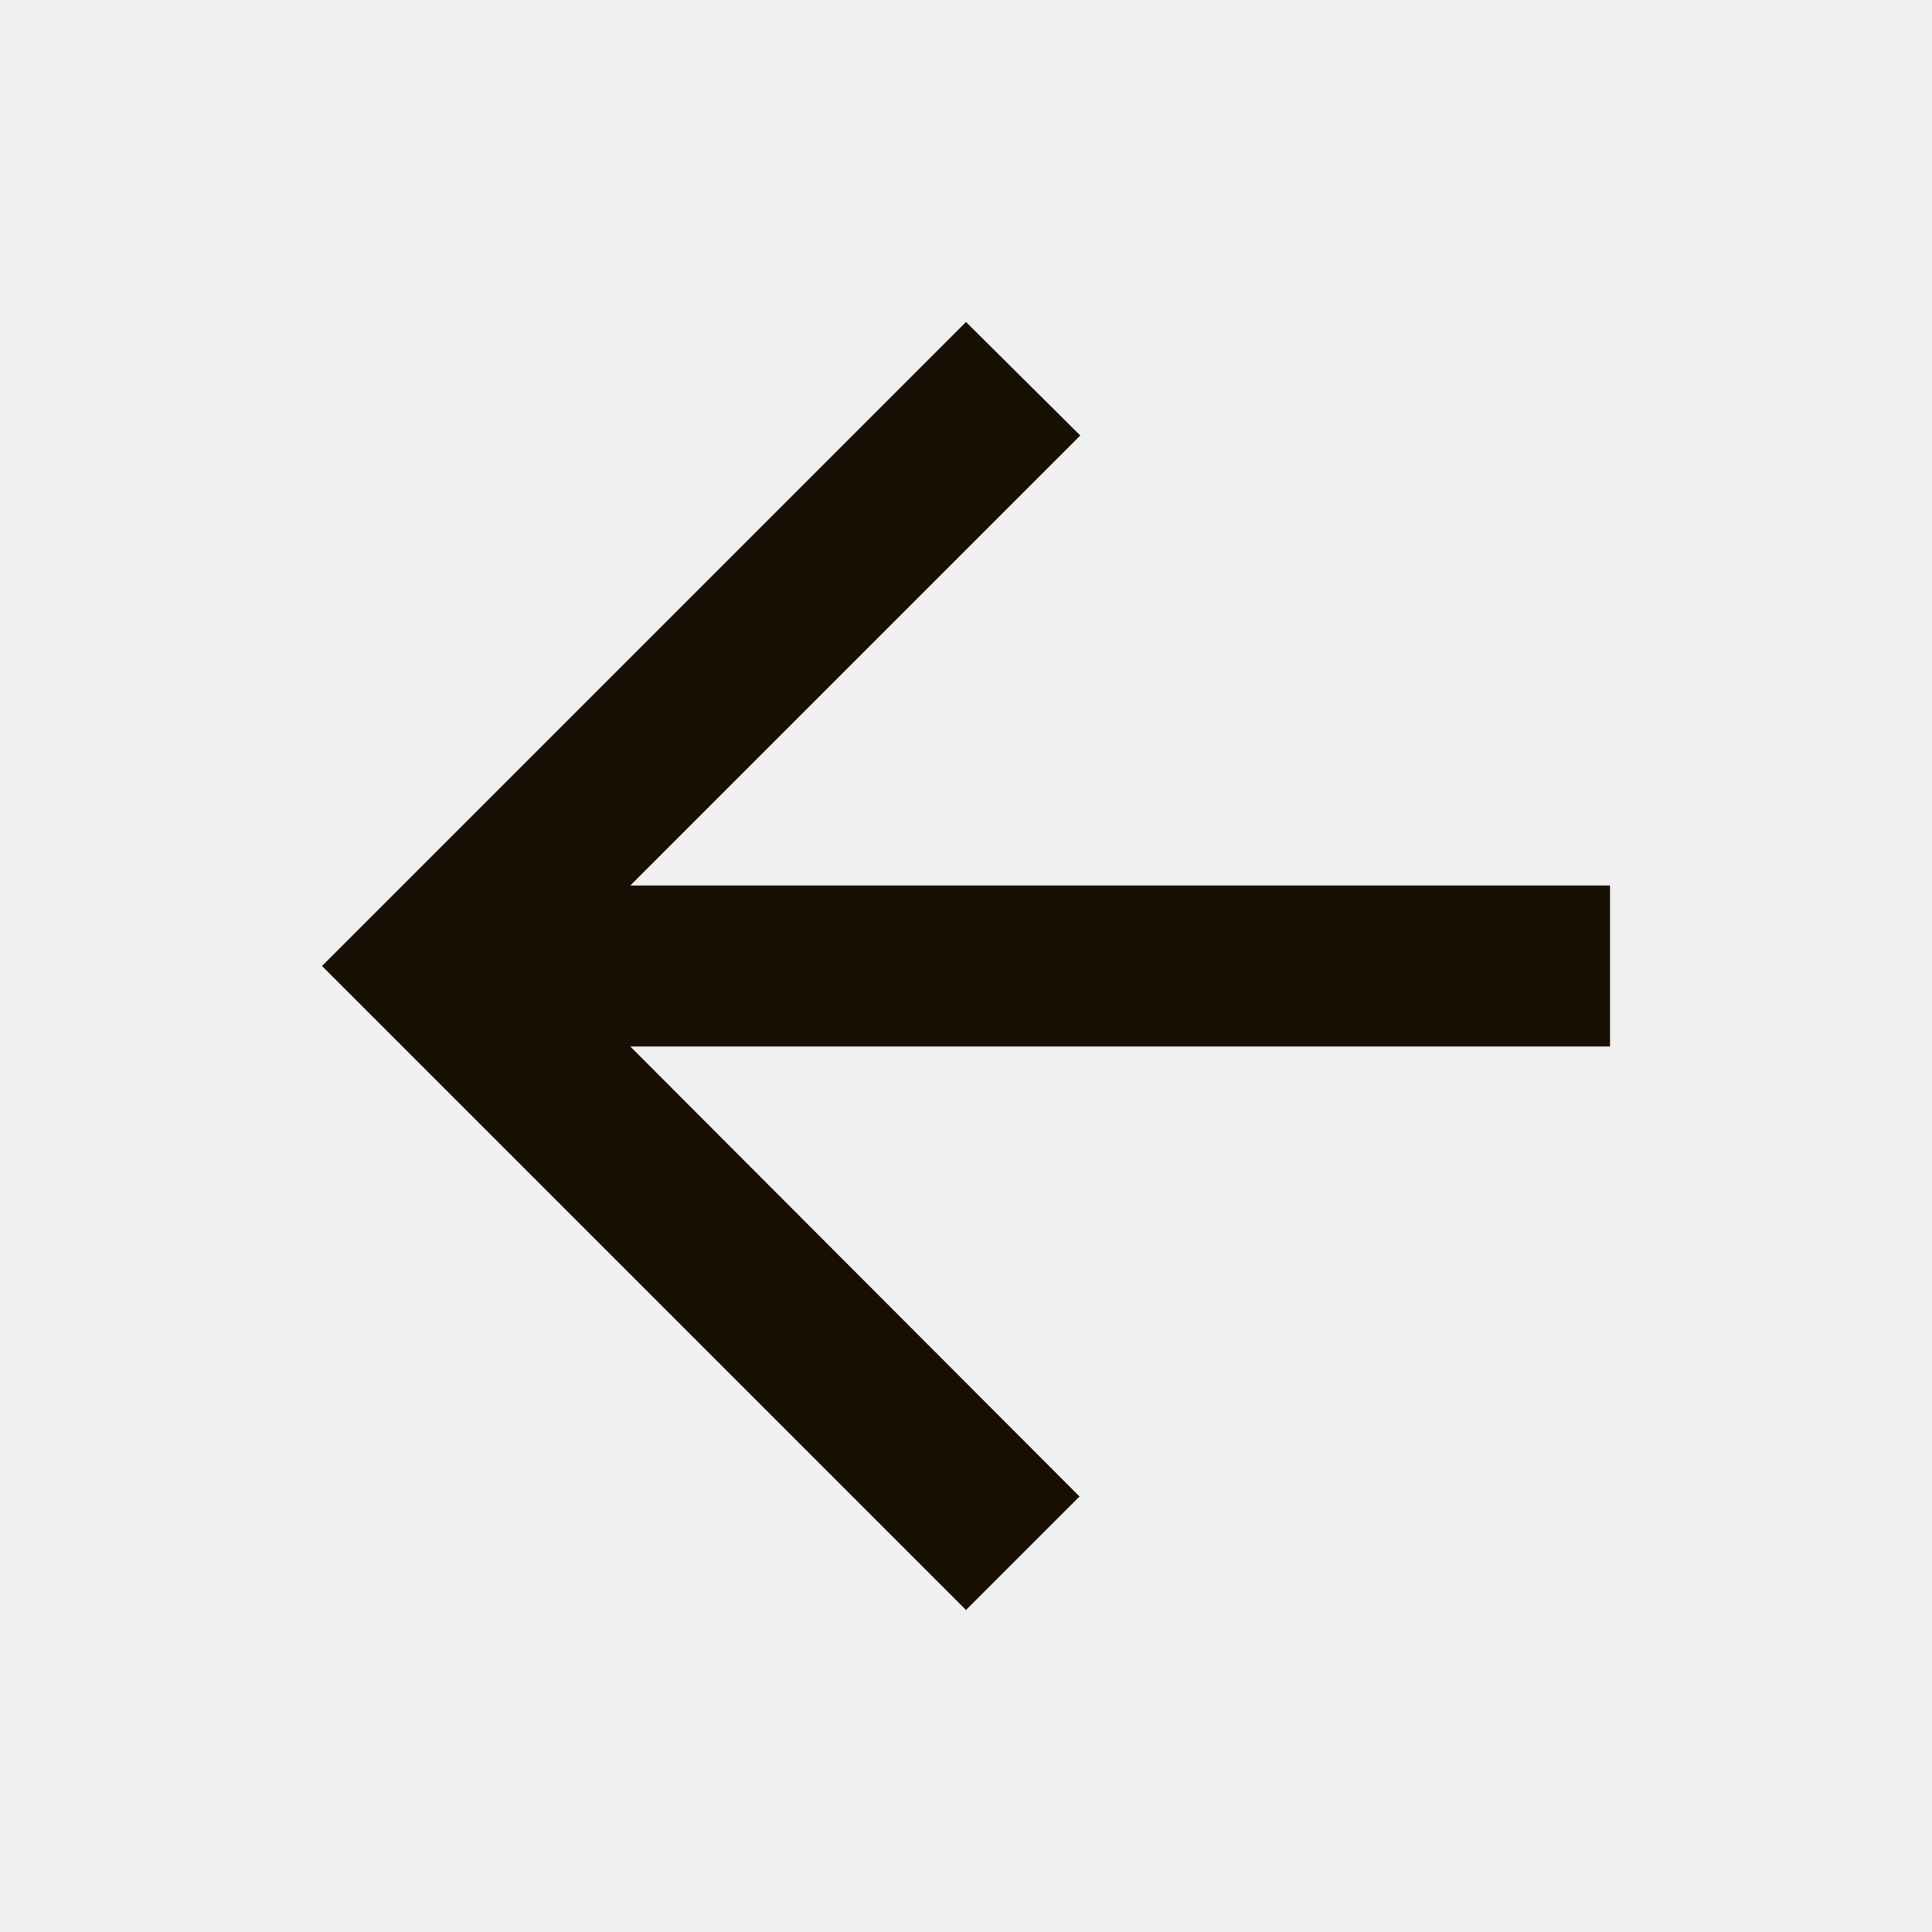
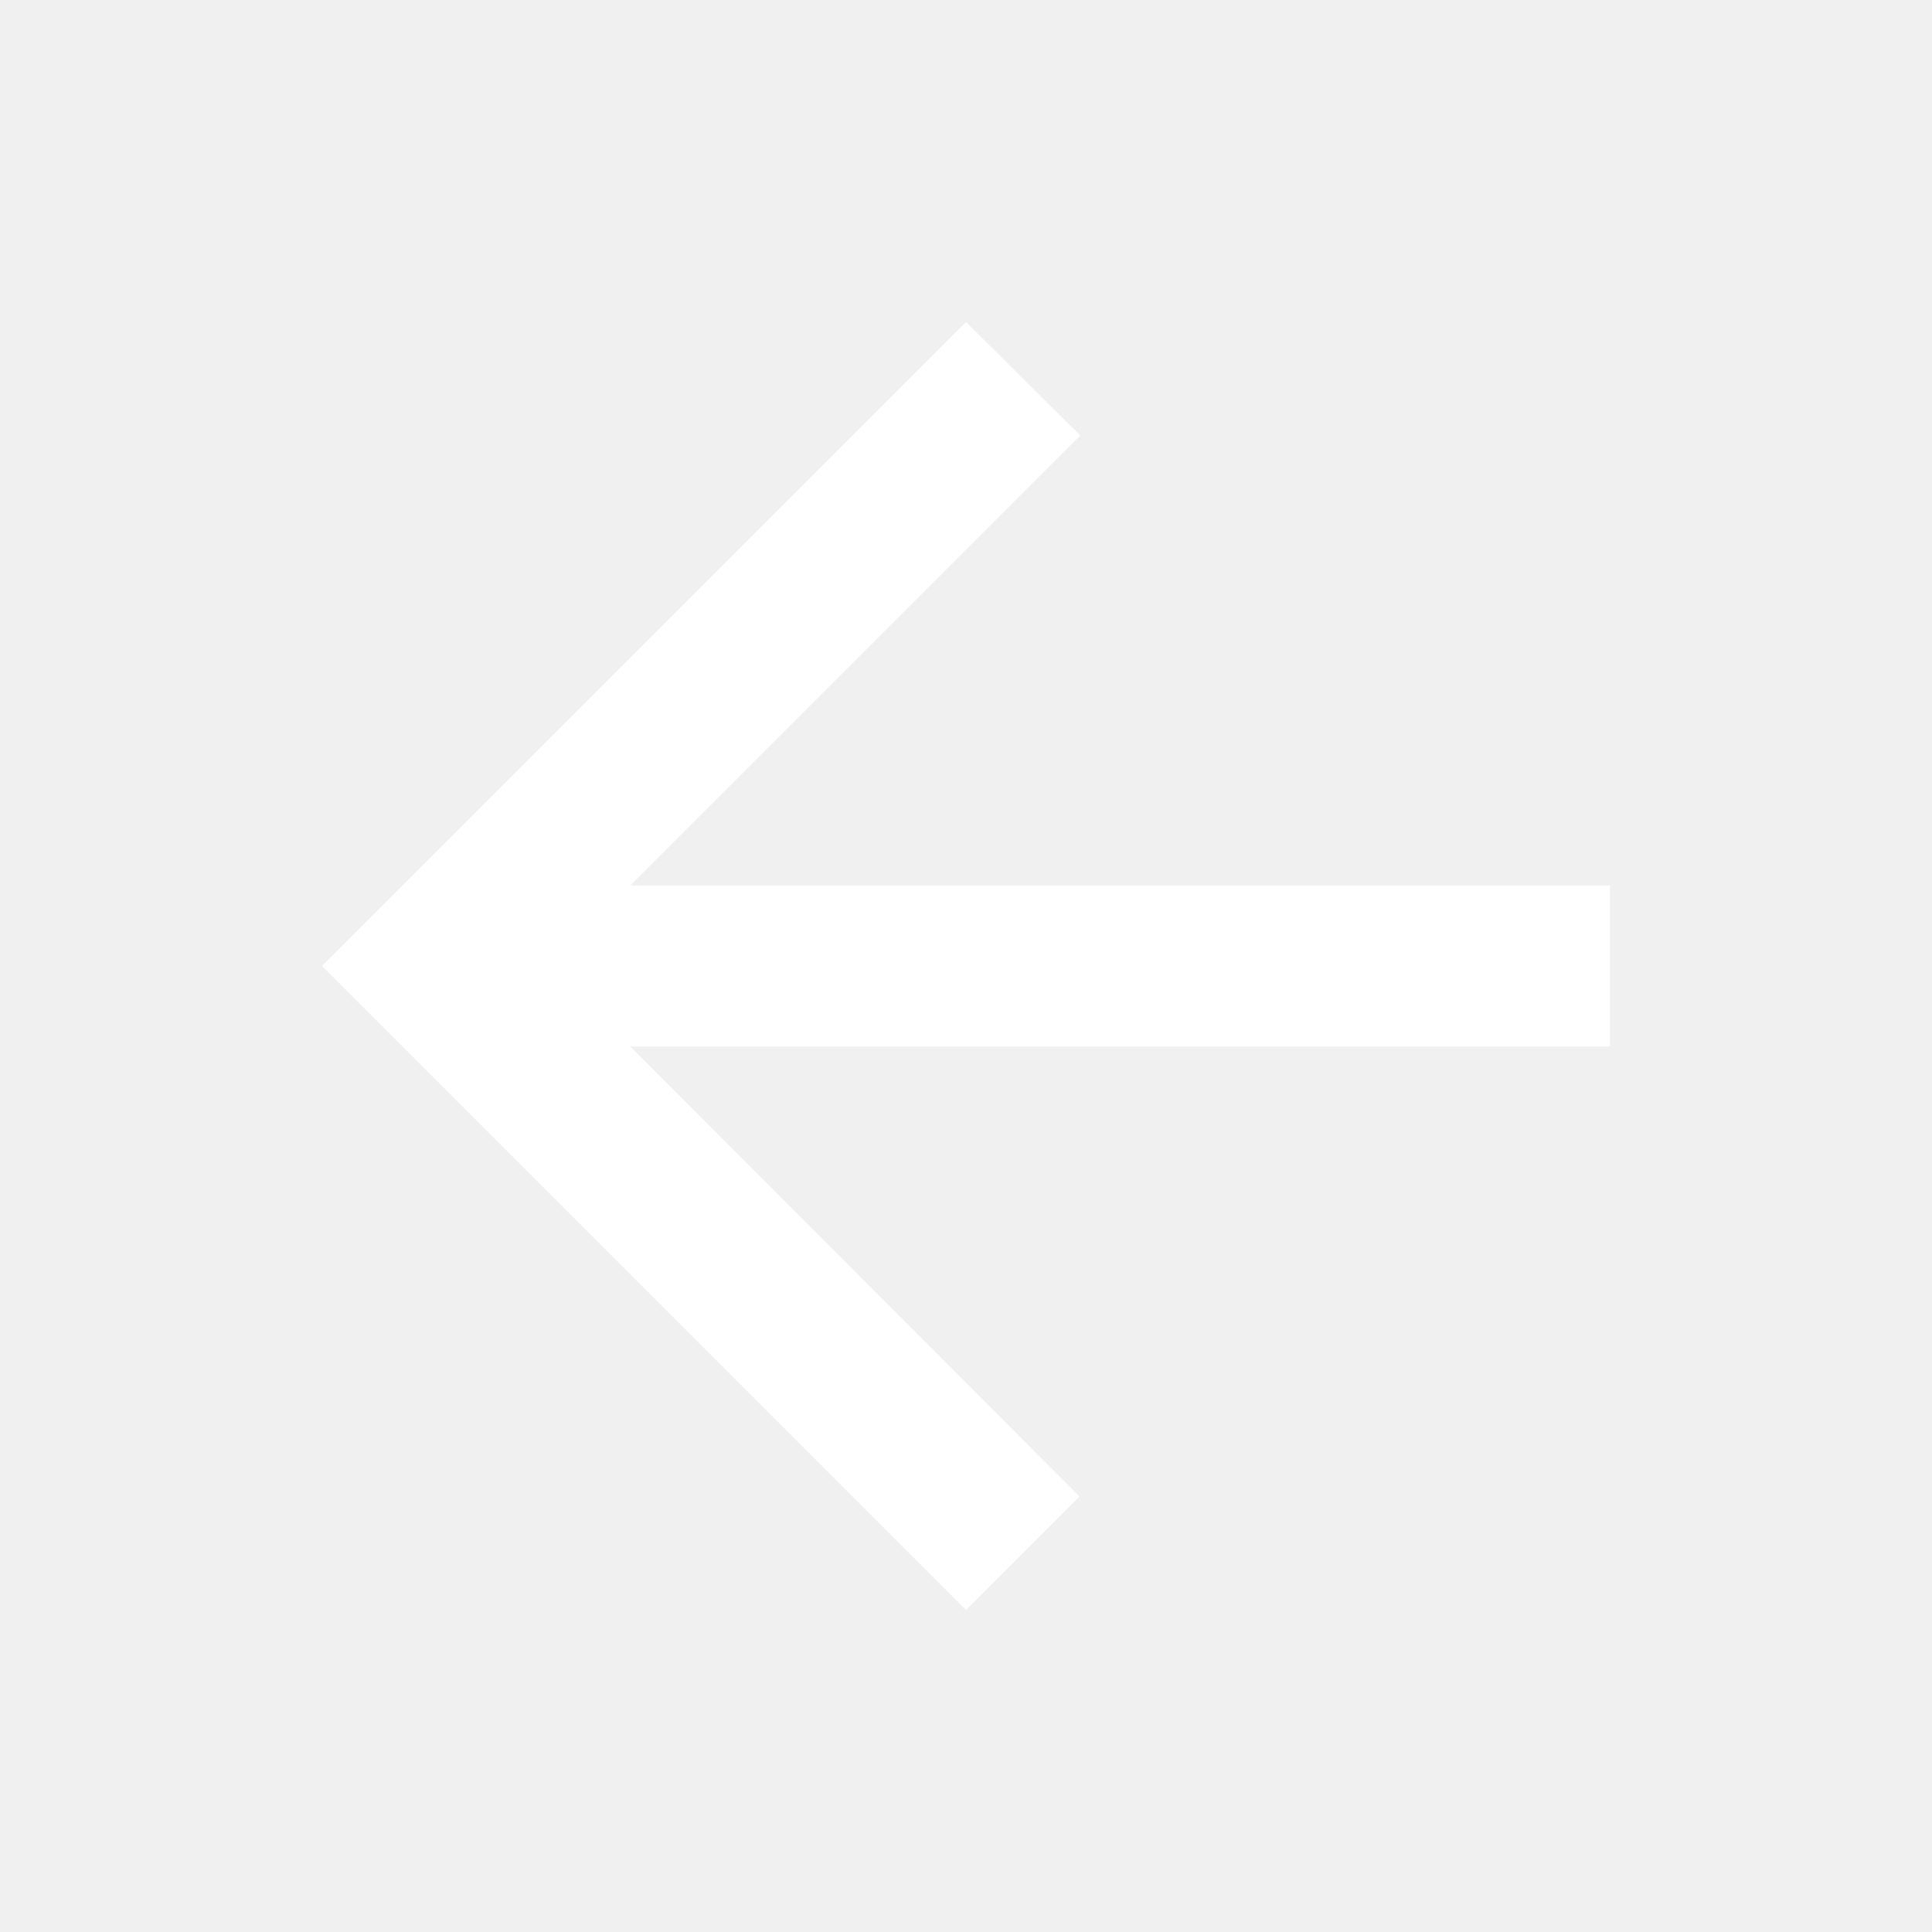
<svg xmlns="http://www.w3.org/2000/svg" width="36" height="36" viewBox="0 0 36 36" fill="none">
-   <path d="M30 16.5H11.745L20.13 8.115L18 6L6 18L18 30L20.115 27.885L11.745 19.5H30V16.5Z" fill="#170F04" />
+   <path d="M30 16.5H11.745L20.13 8.115L18 6L6 18L18 30L20.115 27.885L11.745 19.5H30V16.5Z" fill="#ffffff" />
</svg>
